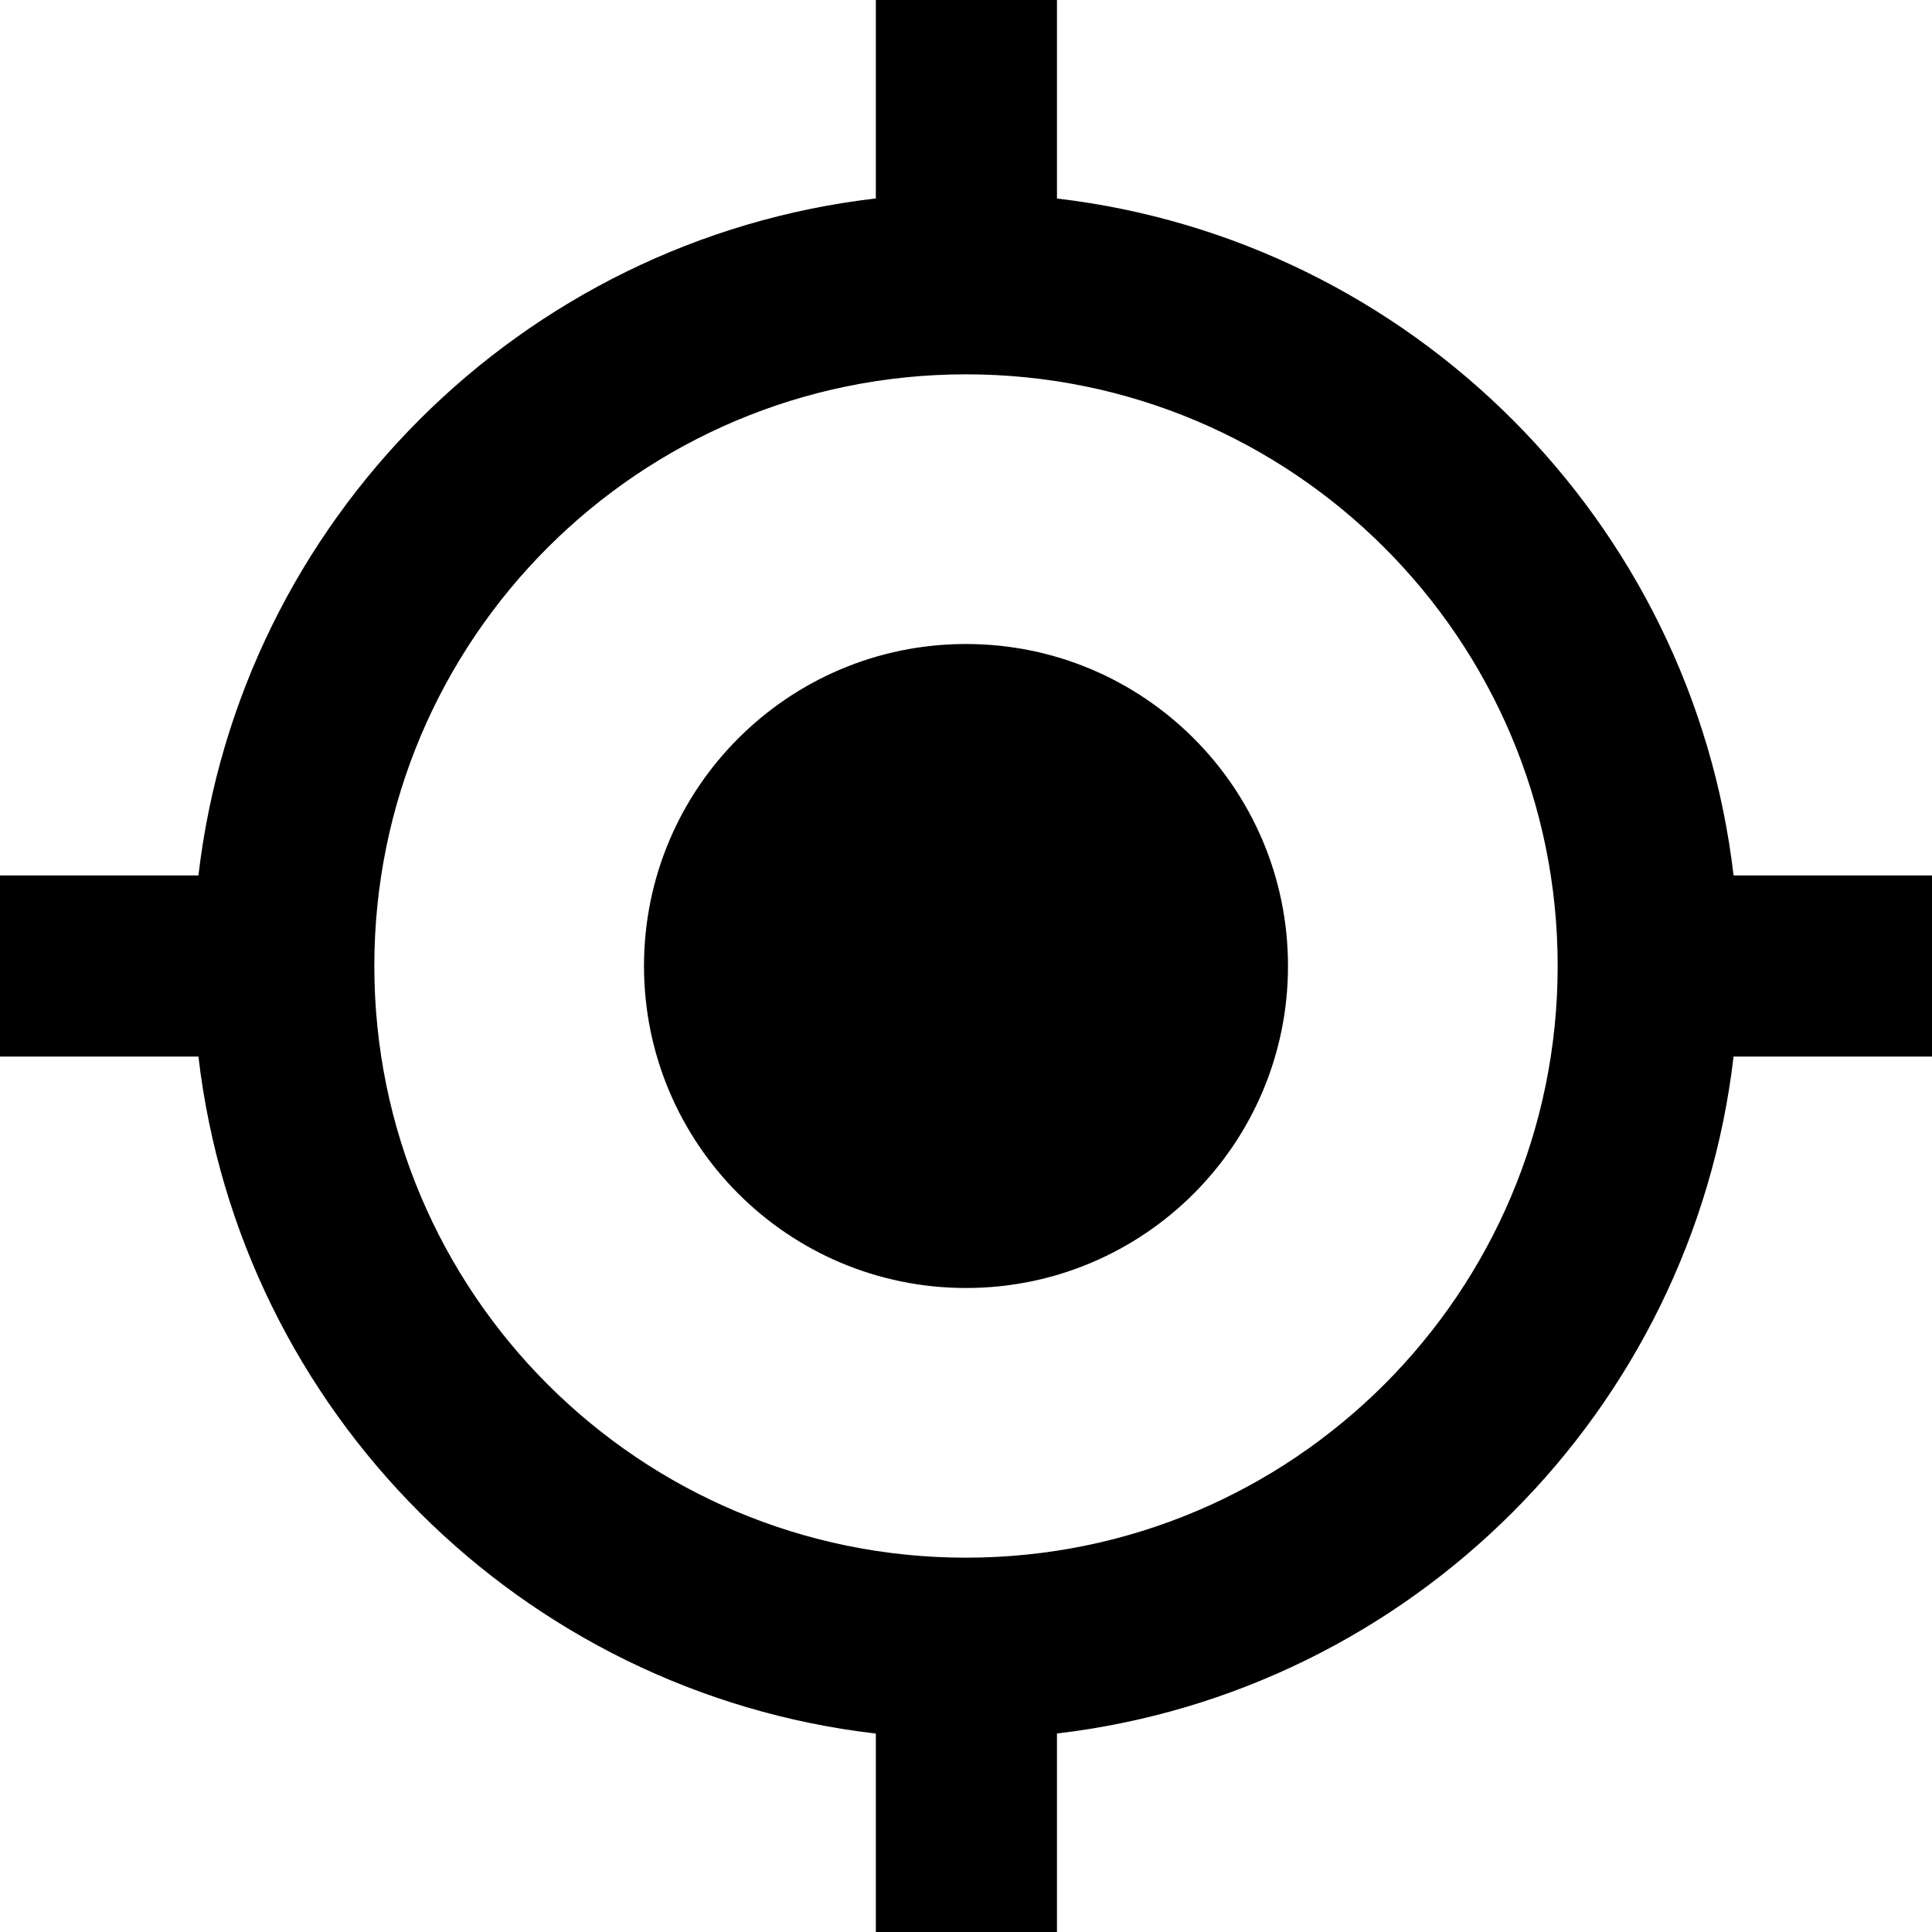
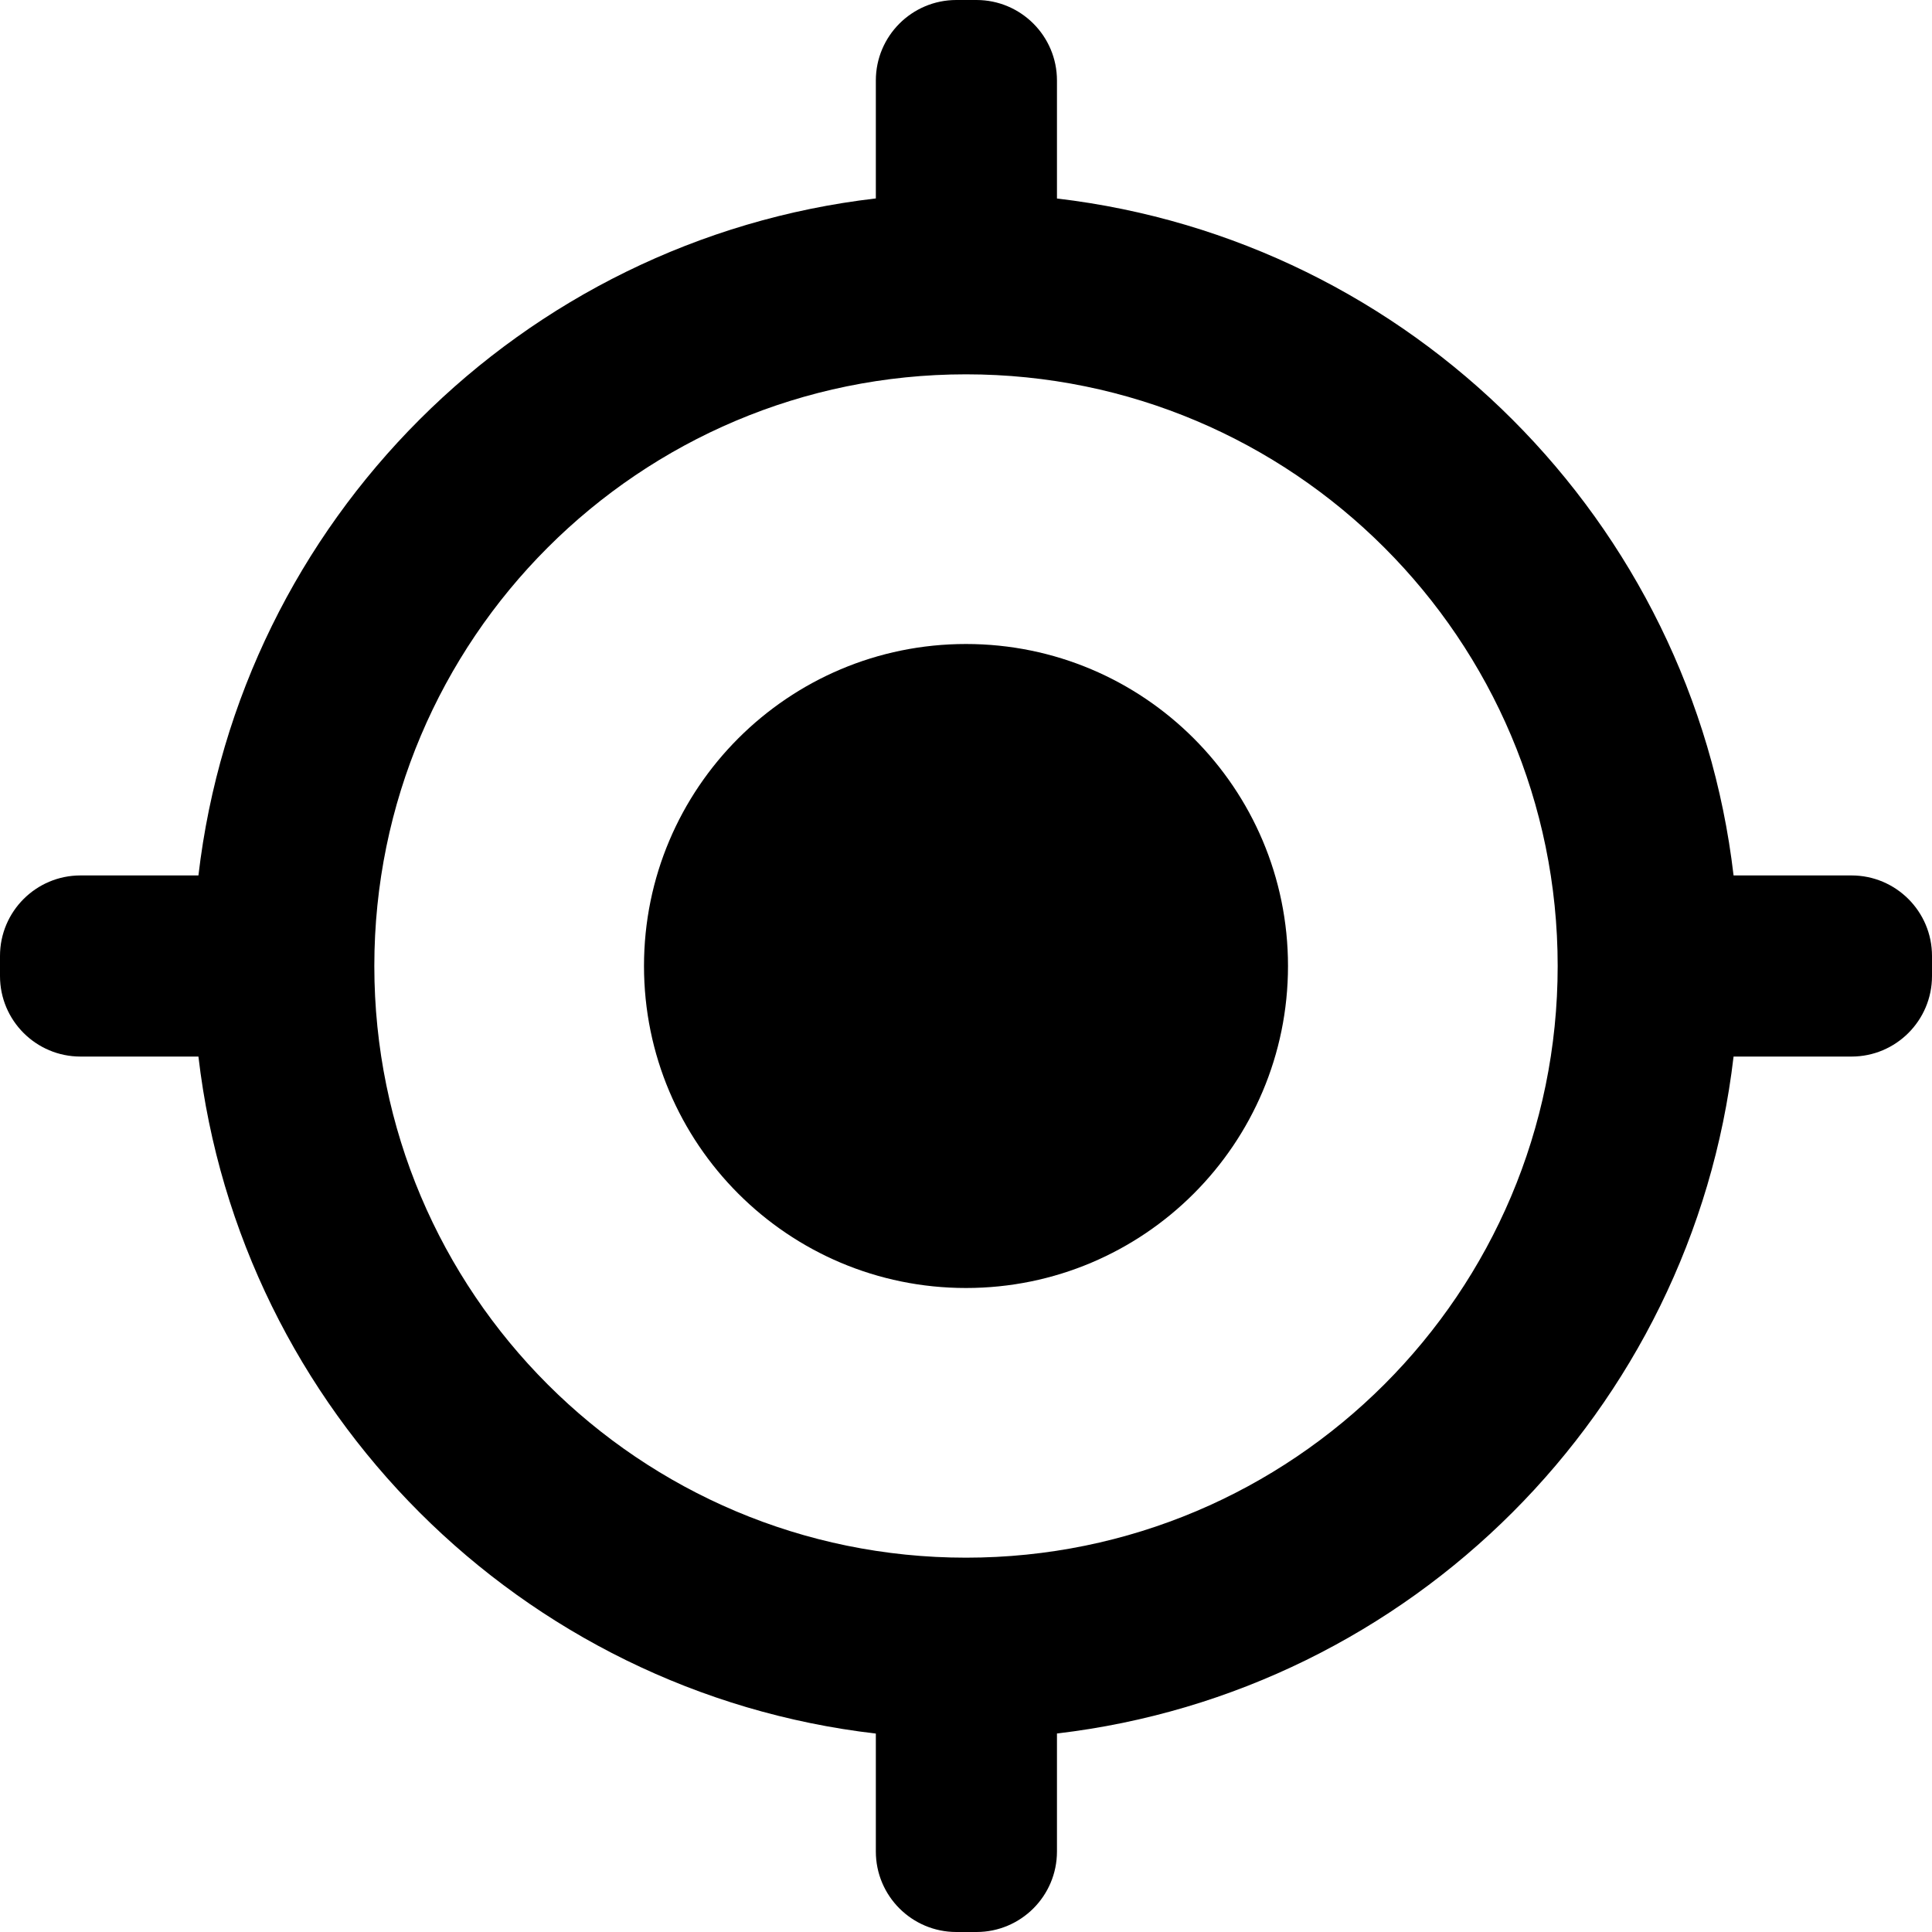
<svg xmlns="http://www.w3.org/2000/svg" width="24" height="24" viewBox="0 0 24 24" fill="none">
-   <path fill-rule="evenodd" clip-rule="evenodd" d="M13.13 0H10.88V2.465C6.475 2.977 2.979 6.471 2.465 10.875H0V13.125H2.465C2.979 17.529 6.475 21.023 10.88 21.535V24H13.13V21.534C17.53 21.018 21.021 17.526 21.535 13.125H24V10.875H21.535C21.021 6.474 17.53 2.982 13.13 2.466V0ZM19.35 12C19.35 16.059 16.059 19.35 12 19.35C7.941 19.35 4.65 16.059 4.65 12C4.65 7.941 7.941 4.65 12 4.65C16.059 4.65 19.35 7.941 19.35 12ZM12 16C14.209 16 16 14.209 16 12C16 9.791 14.209 8 12 8C9.791 8 8 9.791 8 12C8 14.209 9.791 16 12 16Z" fill="black" />
+   <path d="M16 12C16 14.209 14.209 16 12 16C9.791 16 8 14.209 8 12C8 9.791 9.791 8 12 8C14.209 8 16 9.791 16 12Z" fill="black" />
+   <path fill-rule="evenodd" clip-rule="evenodd" d="M10.88 1C10.88 0.448 11.328 0 11.88 0H12.13C12.682 0 13.13 0.448 13.13 1V2.466C17.53 2.982 21.021 6.474 21.535 10.875H23C23.552 10.875 24 11.323 24 11.875V12.125C24 12.677 23.552 13.125 23 13.125H21.535C21.021 17.526 17.53 21.018 13.13 21.534V23C13.13 23.552 12.682 24 12.13 24H11.88C11.328 24 10.88 23.552 10.88 23V21.535C6.475 21.023 2.979 17.529 2.465 13.125H1C0.448 13.125 0 12.677 0 12.125V11.875C0 11.323 0.448 10.875 1 10.875H2.465C2.979 6.471 6.475 2.977 10.88 2.465V1ZM12 19.35C16.059 19.35 19.35 16.059 19.35 12C19.35 7.941 16.059 4.65 12 4.65C7.941 4.65 4.65 7.941 4.65 12C4.65 16.059 7.941 19.35 12 19.35Z" fill="black" />
</svg>
